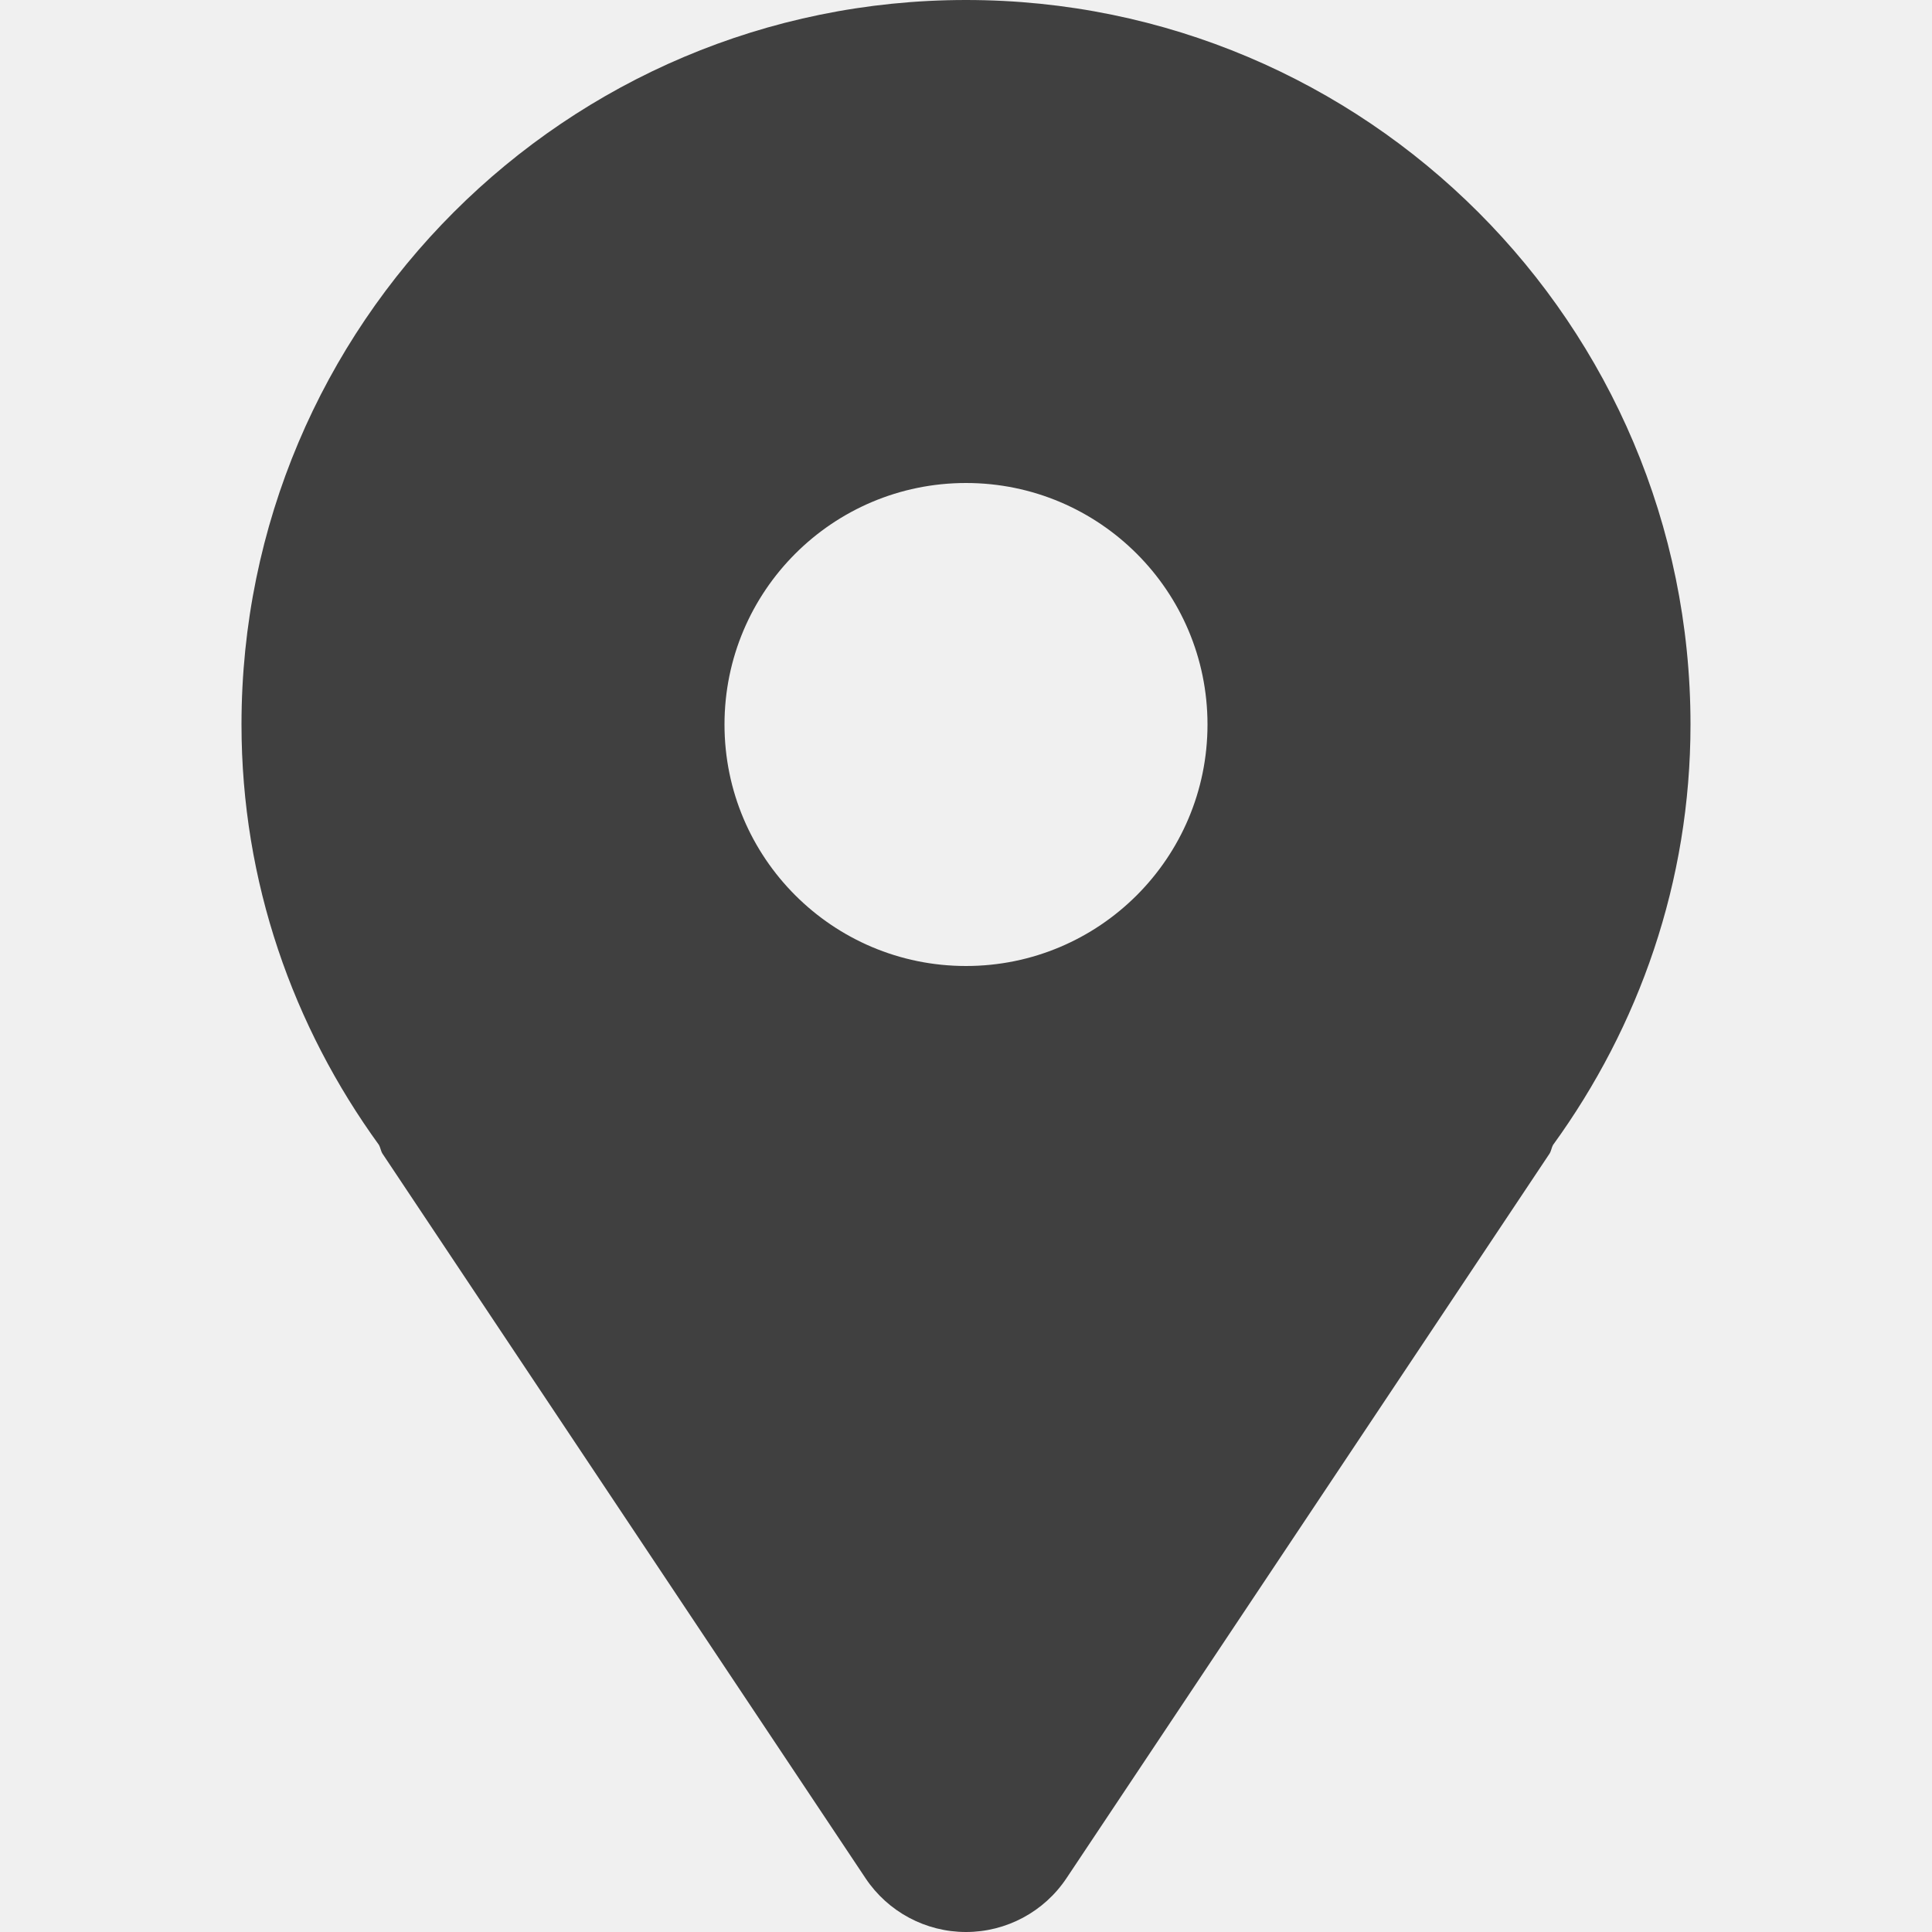
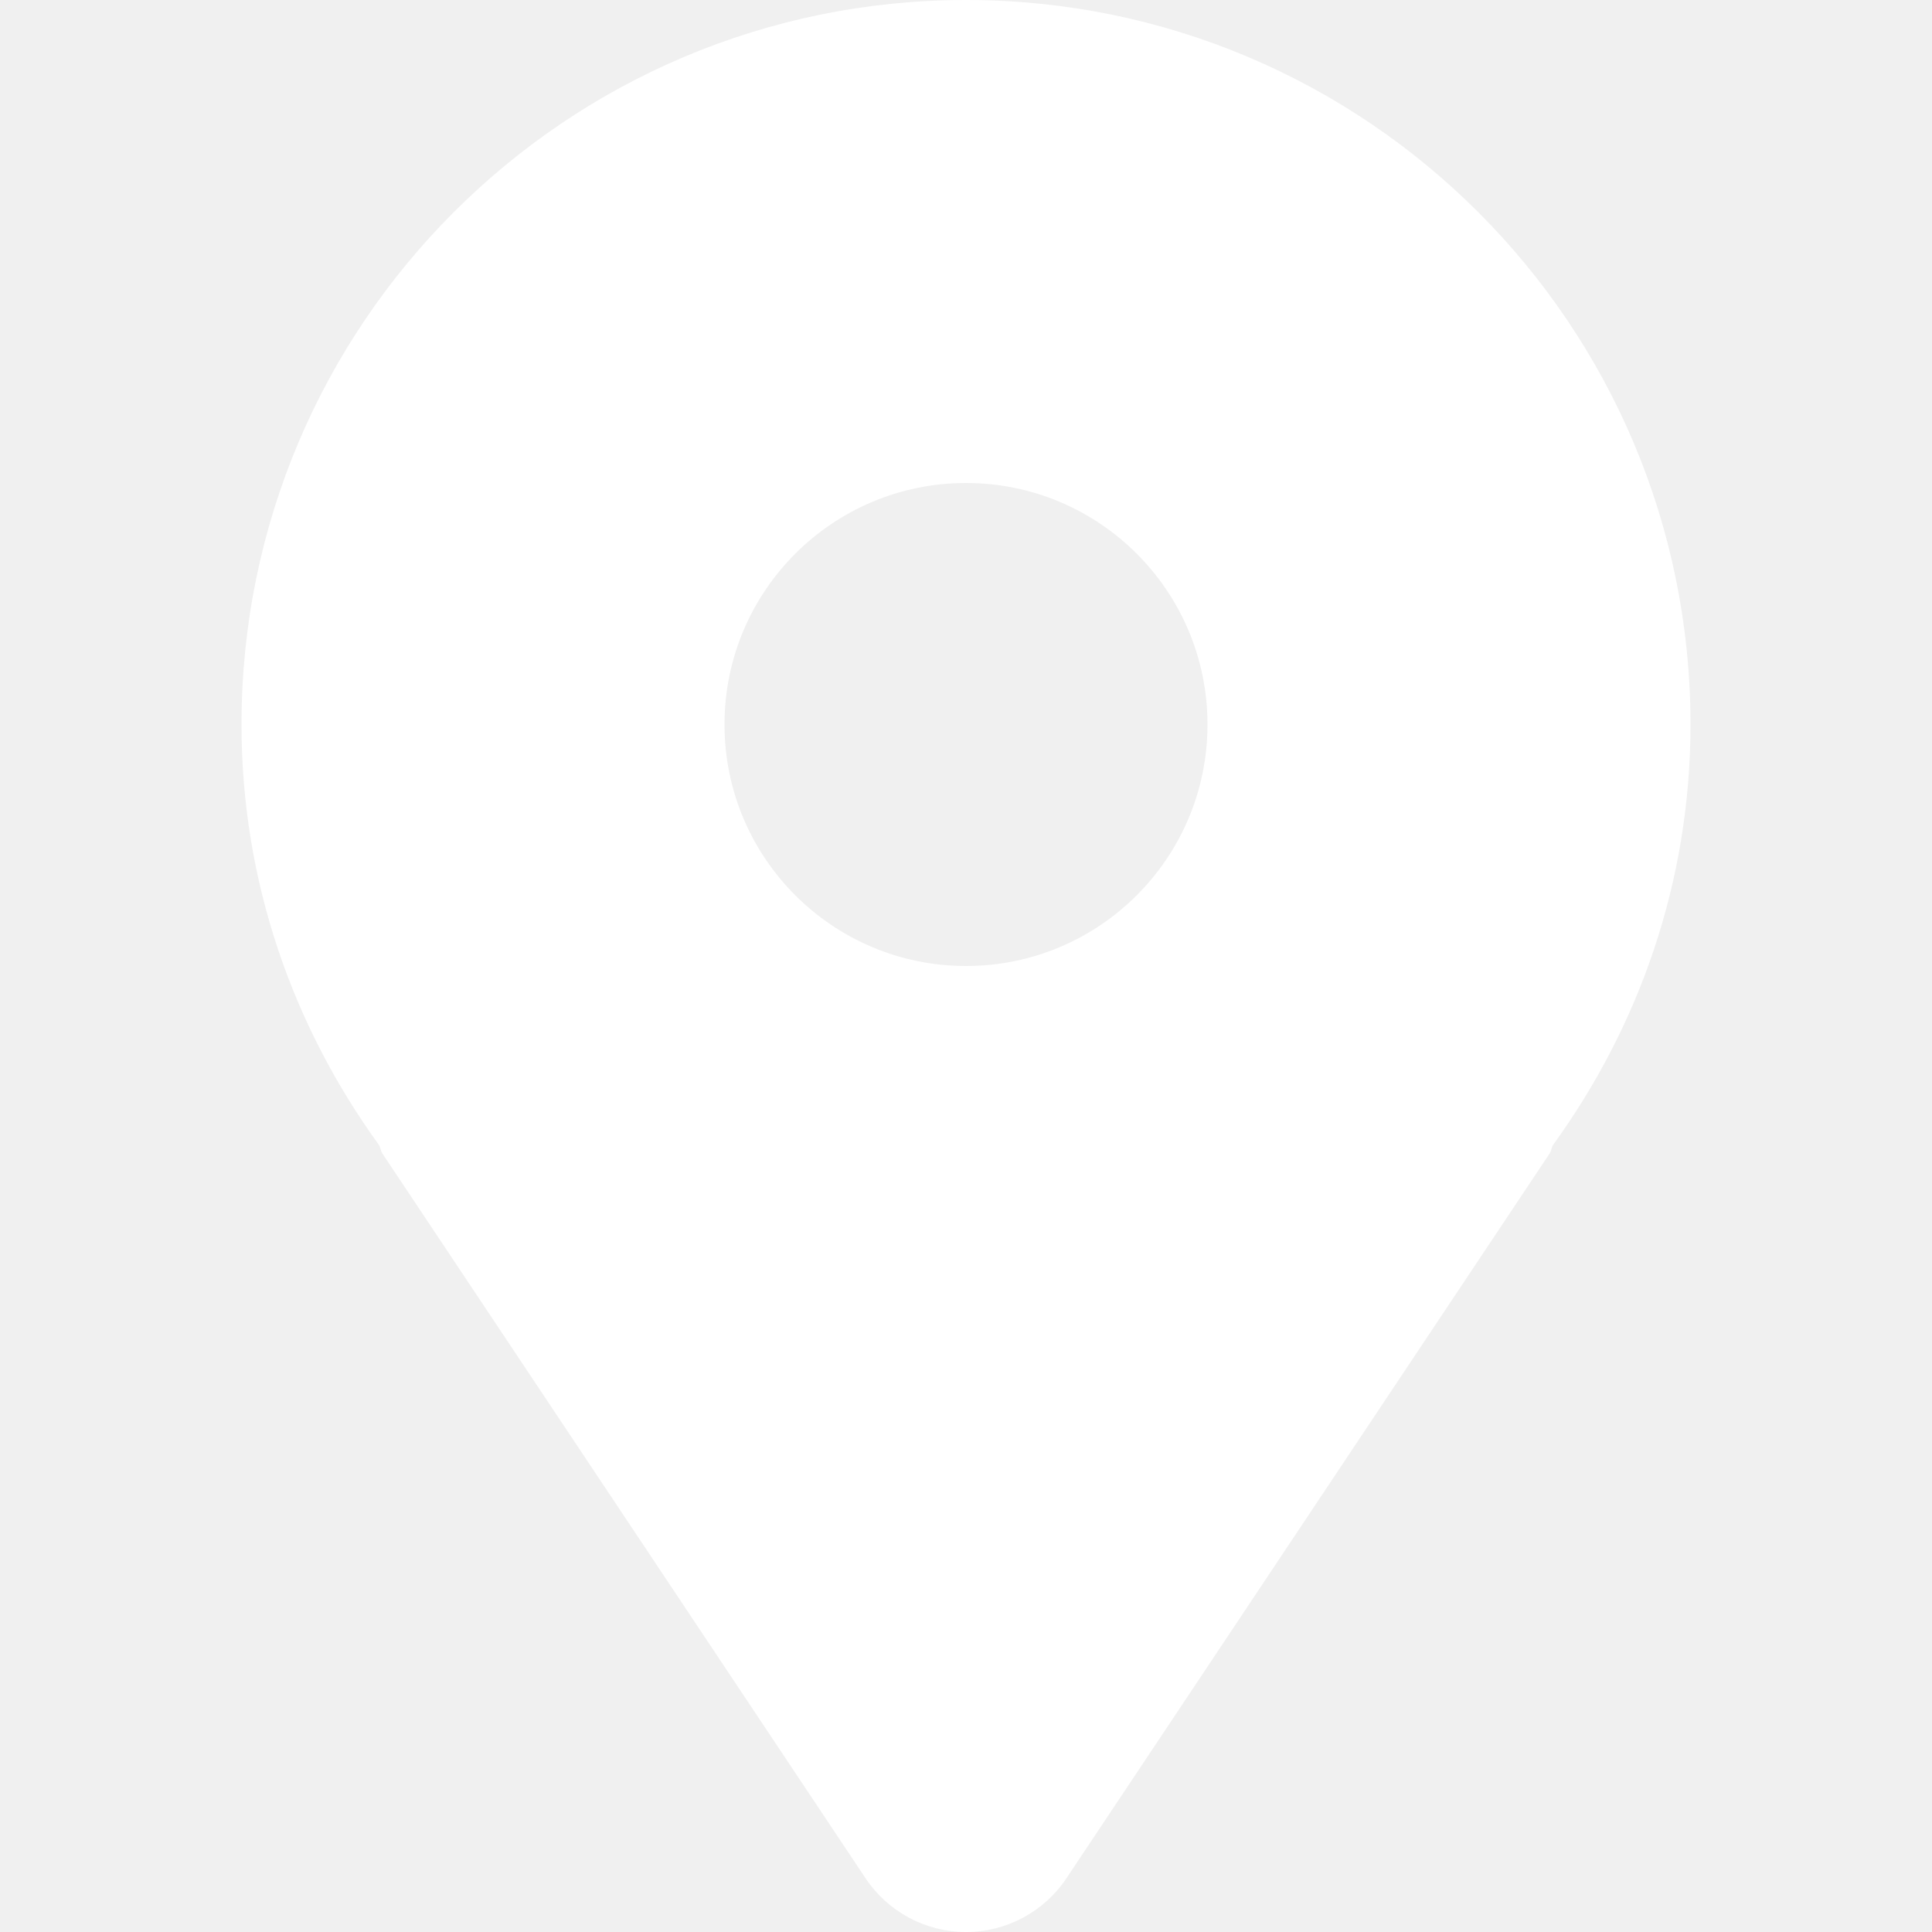
<svg xmlns="http://www.w3.org/2000/svg" version="1.0" id="Layer_1" width="800px" height="800px" viewBox="0 0 64 64" enable-background="new 0 0 64 64" xml:space="preserve" fill="#000000">
  <g id="SVGRepo_bgCarrier" stroke-width="0" />
  <g id="SVGRepo_tracerCarrier" stroke-linecap="round" stroke-linejoin="round" />
  <g id="SVGRepo_iconCarrier">
-     <path fill="#404040" d="M32,0C18.746,0,8,10.746,8,24c0,5.219,1.711,10.008,4.555,13.93c0.051,0.094,0.059,0.199,0.117,0.289l16,24 C29.414,63.332,30.664,64,32,64s2.586-0.668,3.328-1.781l16-24c0.059-0.09,0.066-0.195,0.117-0.289C54.289,34.008,56,29.219,56,24 C56,10.746,45.254,0,32,0z M32,32c-4.418,0-8-3.582-8-8s3.582-8,8-8s8,3.582,8,8S36.418,32,32,32z" />
+     <path fill="#FFFFFF" d="M32,0C18.746,0,8,10.746,8,24c0,5.219,1.711,10.008,4.555,13.93c0.051,0.094,0.059,0.199,0.117,0.289l16,24 C29.414,63.332,30.664,64,32,64s2.586-0.668,3.328-1.781l16-24c0.059-0.09,0.066-0.195,0.117-0.289C54.289,34.008,56,29.219,56,24 C56,10.746,45.254,0,32,0z M32,32c-4.418,0-8-3.582-8-8s3.582-8,8-8s8,3.582,8,8S36.418,32,32,32z" />
  </g>
</svg>
